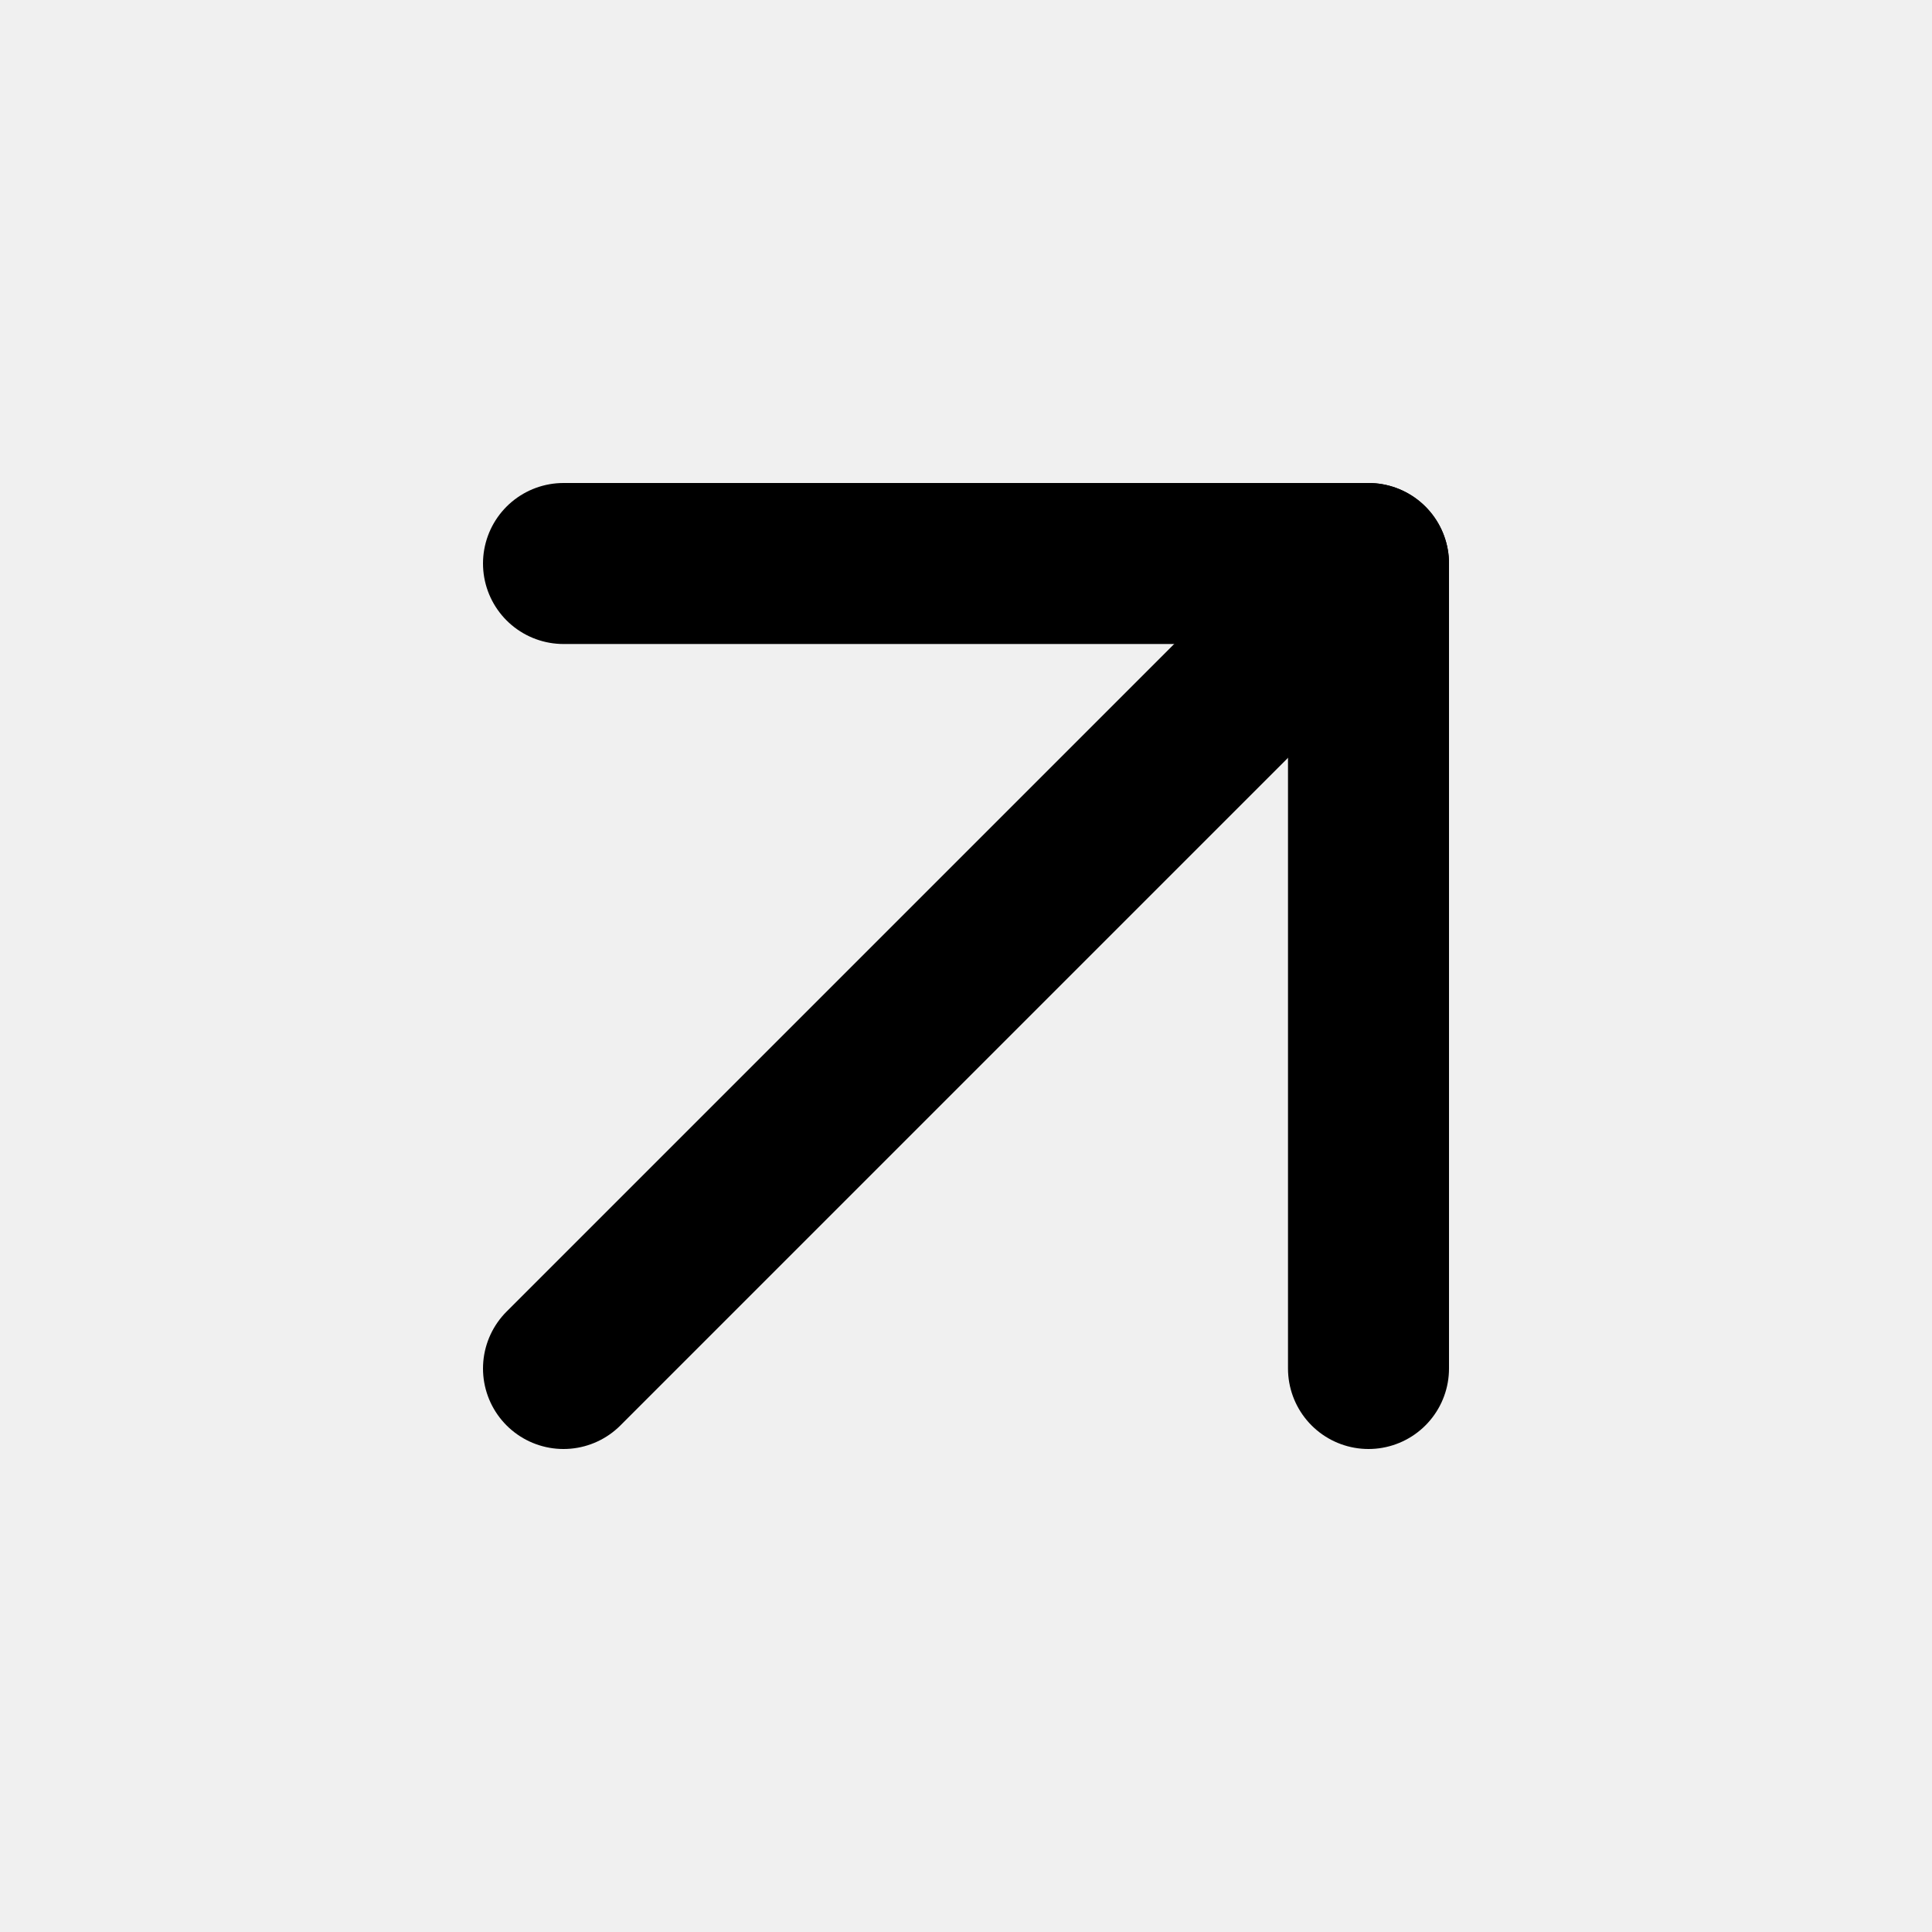
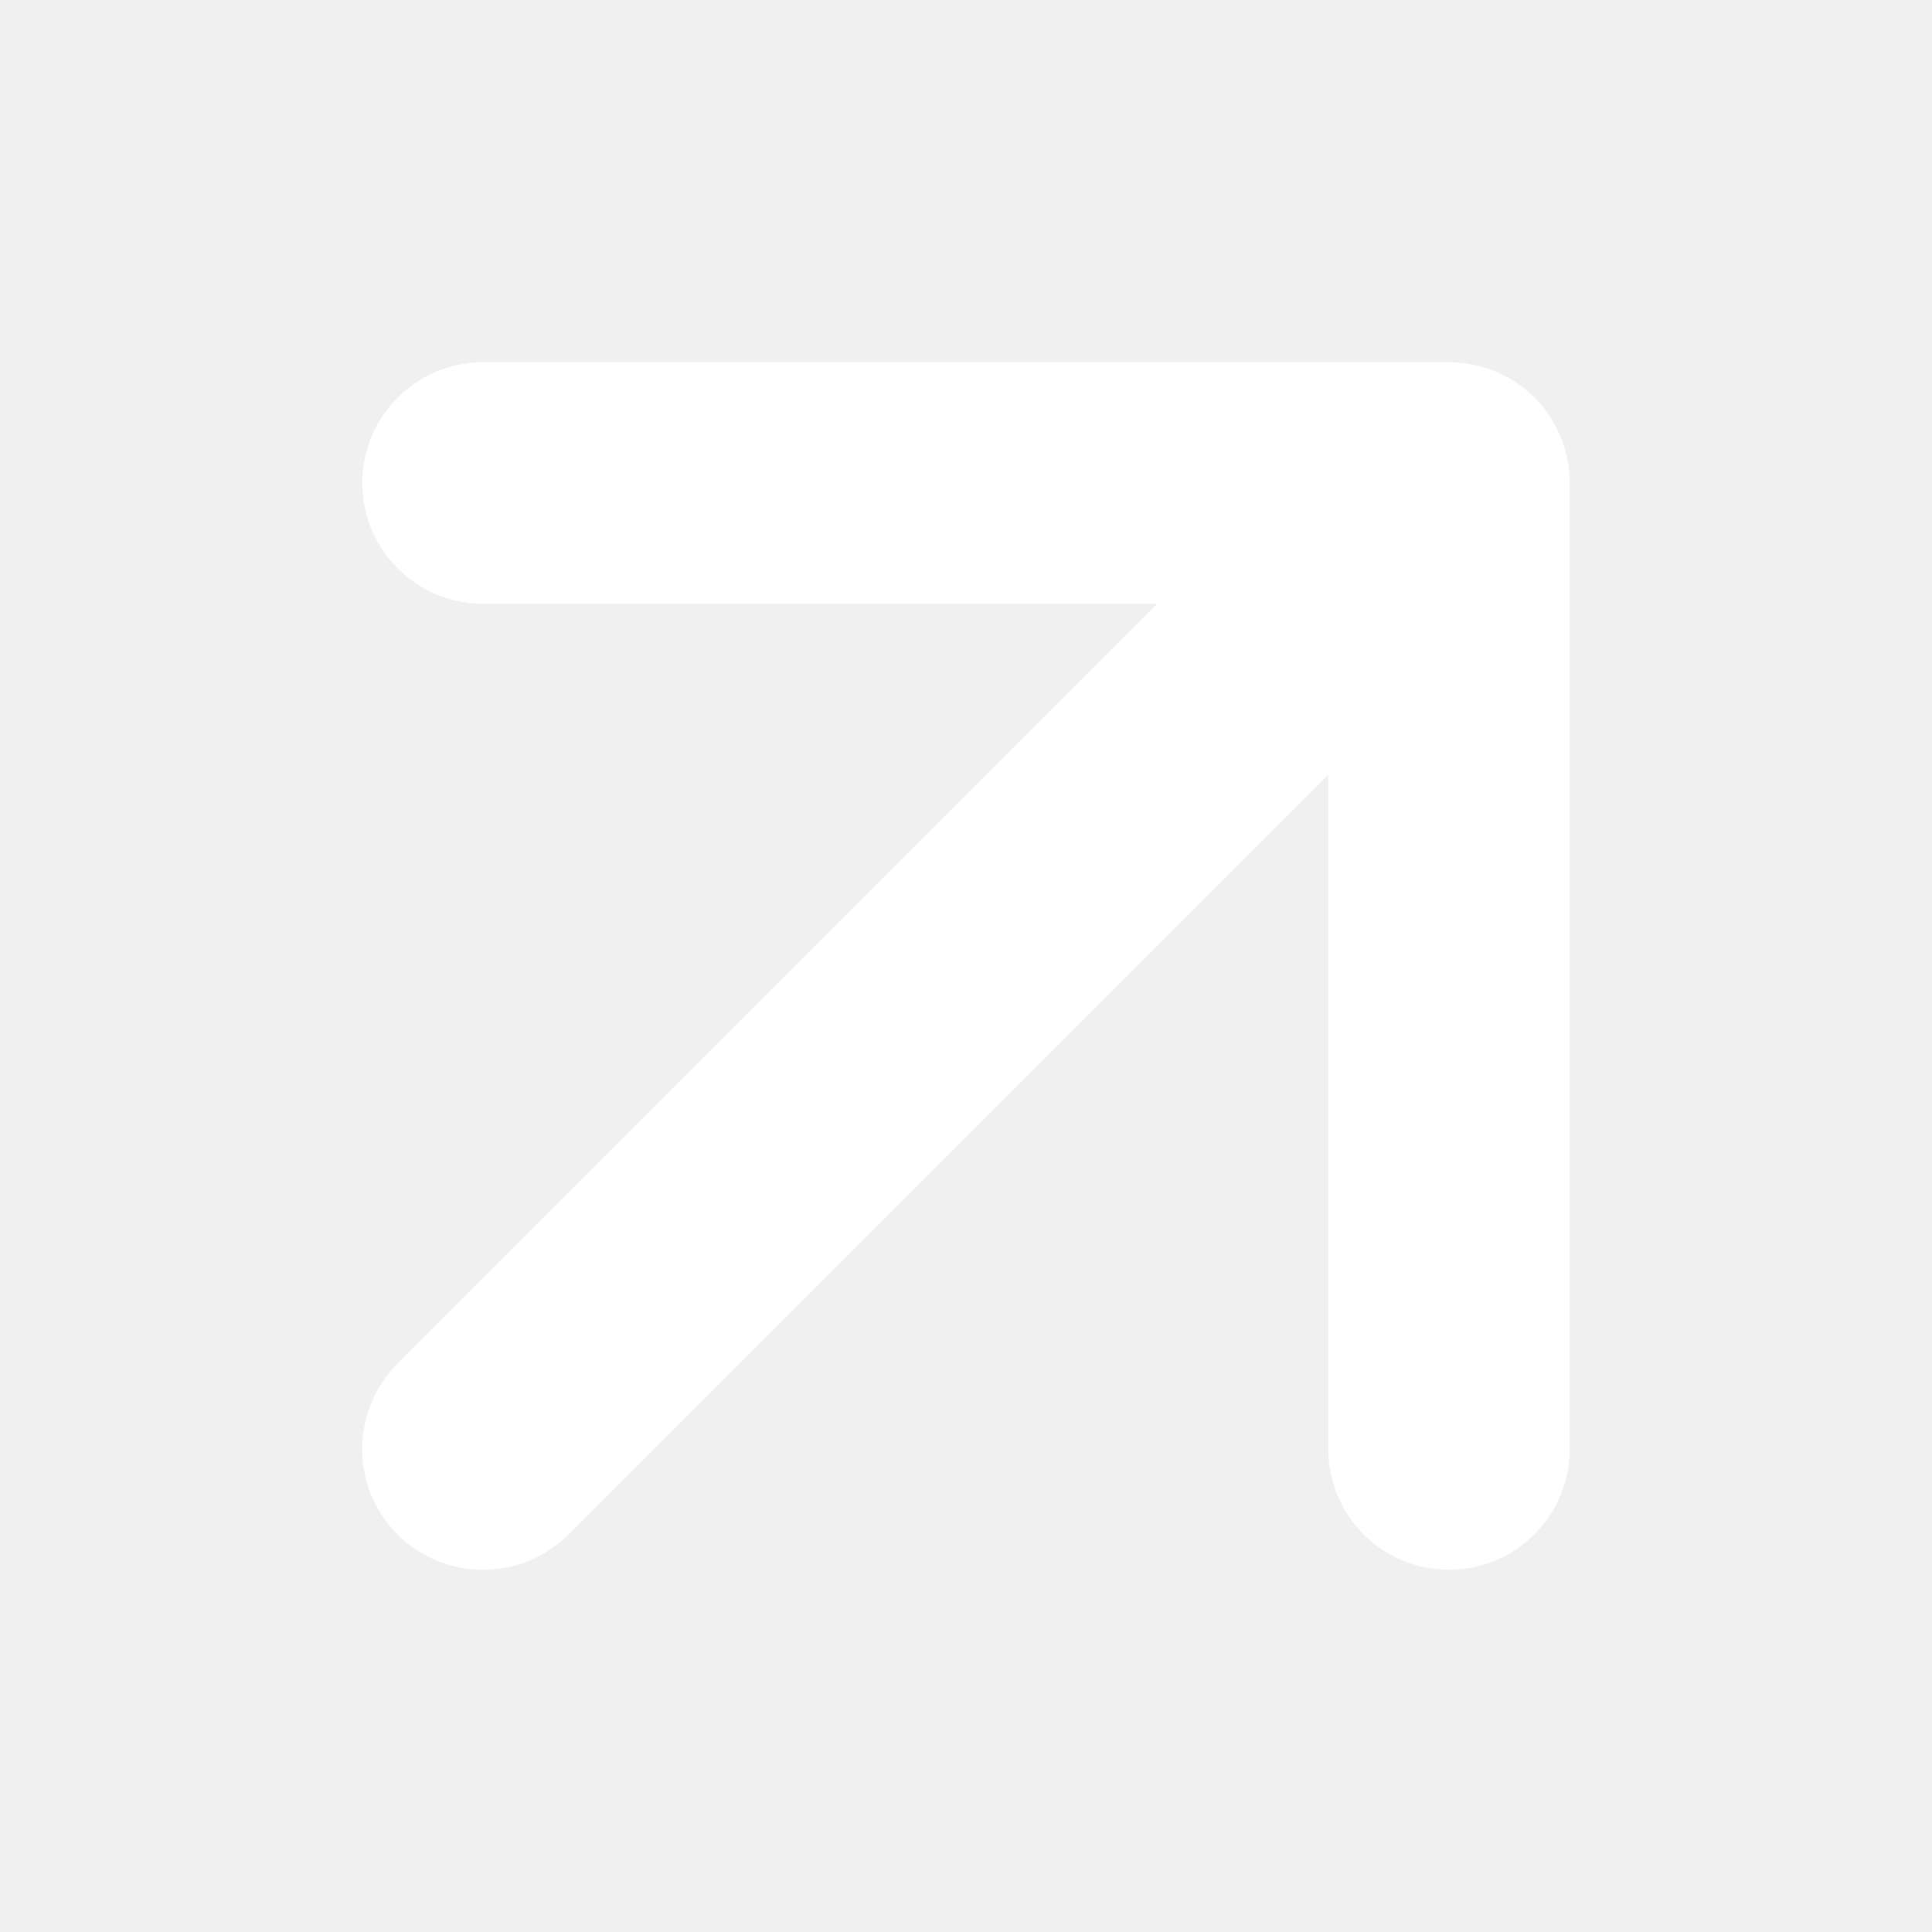
- <svg xmlns="http://www.w3.org/2000/svg" width="24" height="24" viewBox="0 0 24 24" fill="none" stroke="currentColor" stroke-width="2" stroke-linecap="round" stroke-linejoin="round" class="lucide lucide-arrow-up-right-icon lucide-arrow-up-right">
-   <path d="M7 7h10v10" />
-   <path d="M7 17 17 7" />
+ <svg xmlns="http://www.w3.org/2000/svg" width="8" height="8" viewBox="0 0 8 8" fill="none">
+   <path d="M6 2H6.5C6.5 1.867 6.447 1.74 6.354 1.646C6.26 1.553 6.133 1.5 6 1.5V2ZM2 1.5C1.724 1.5 1.5 1.724 1.5 2C1.5 2.276 1.724 2.5 2 2.5L2 1.5ZM5.5 6C5.5 6.276 5.724 6.5 6 6.5C6.276 6.5 6.5 6.276 6.5 6H5.5ZM1.646 5.646C1.451 5.842 1.451 6.158 1.646 6.354C1.842 6.549 2.158 6.549 2.354 6.354L1.646 5.646ZM6 1.5H2L2 2.5H6V1.5ZM5.5 2V6H6.5V2H5.5ZM5.646 1.646L1.646 5.646L2.354 6.354L6.354 2.354L5.646 1.646Z" fill="white" />
</svg>
